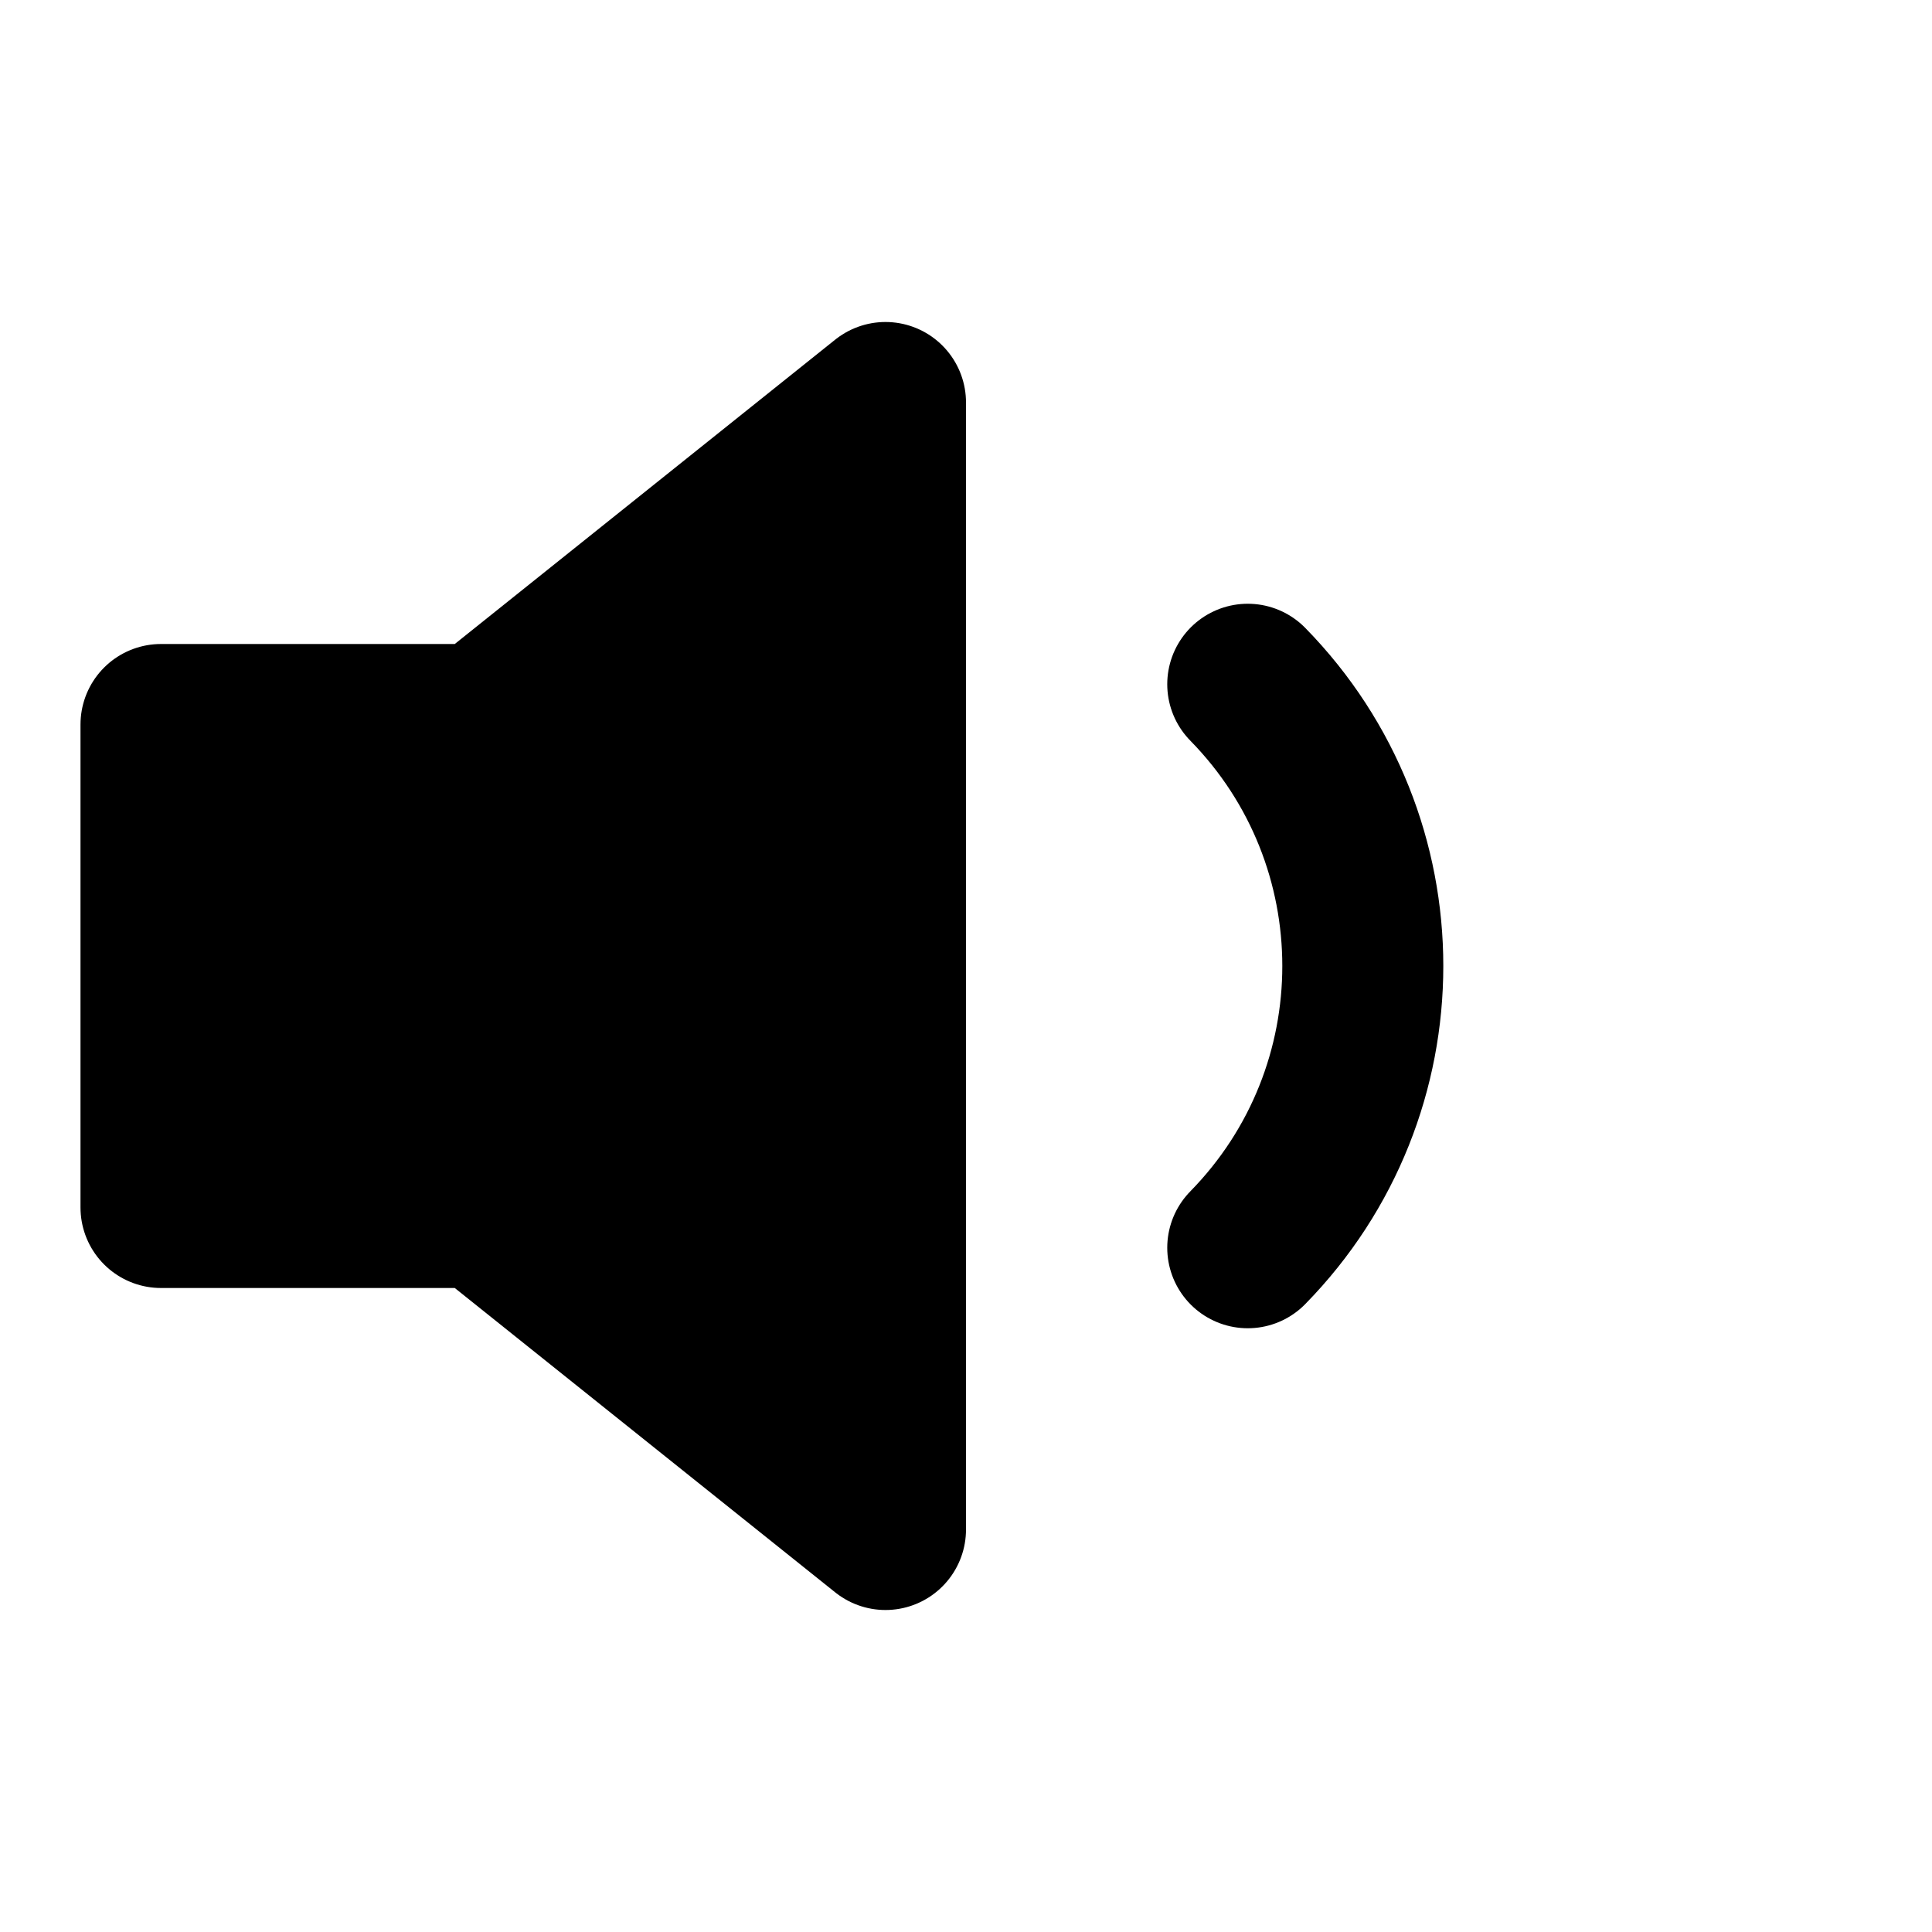
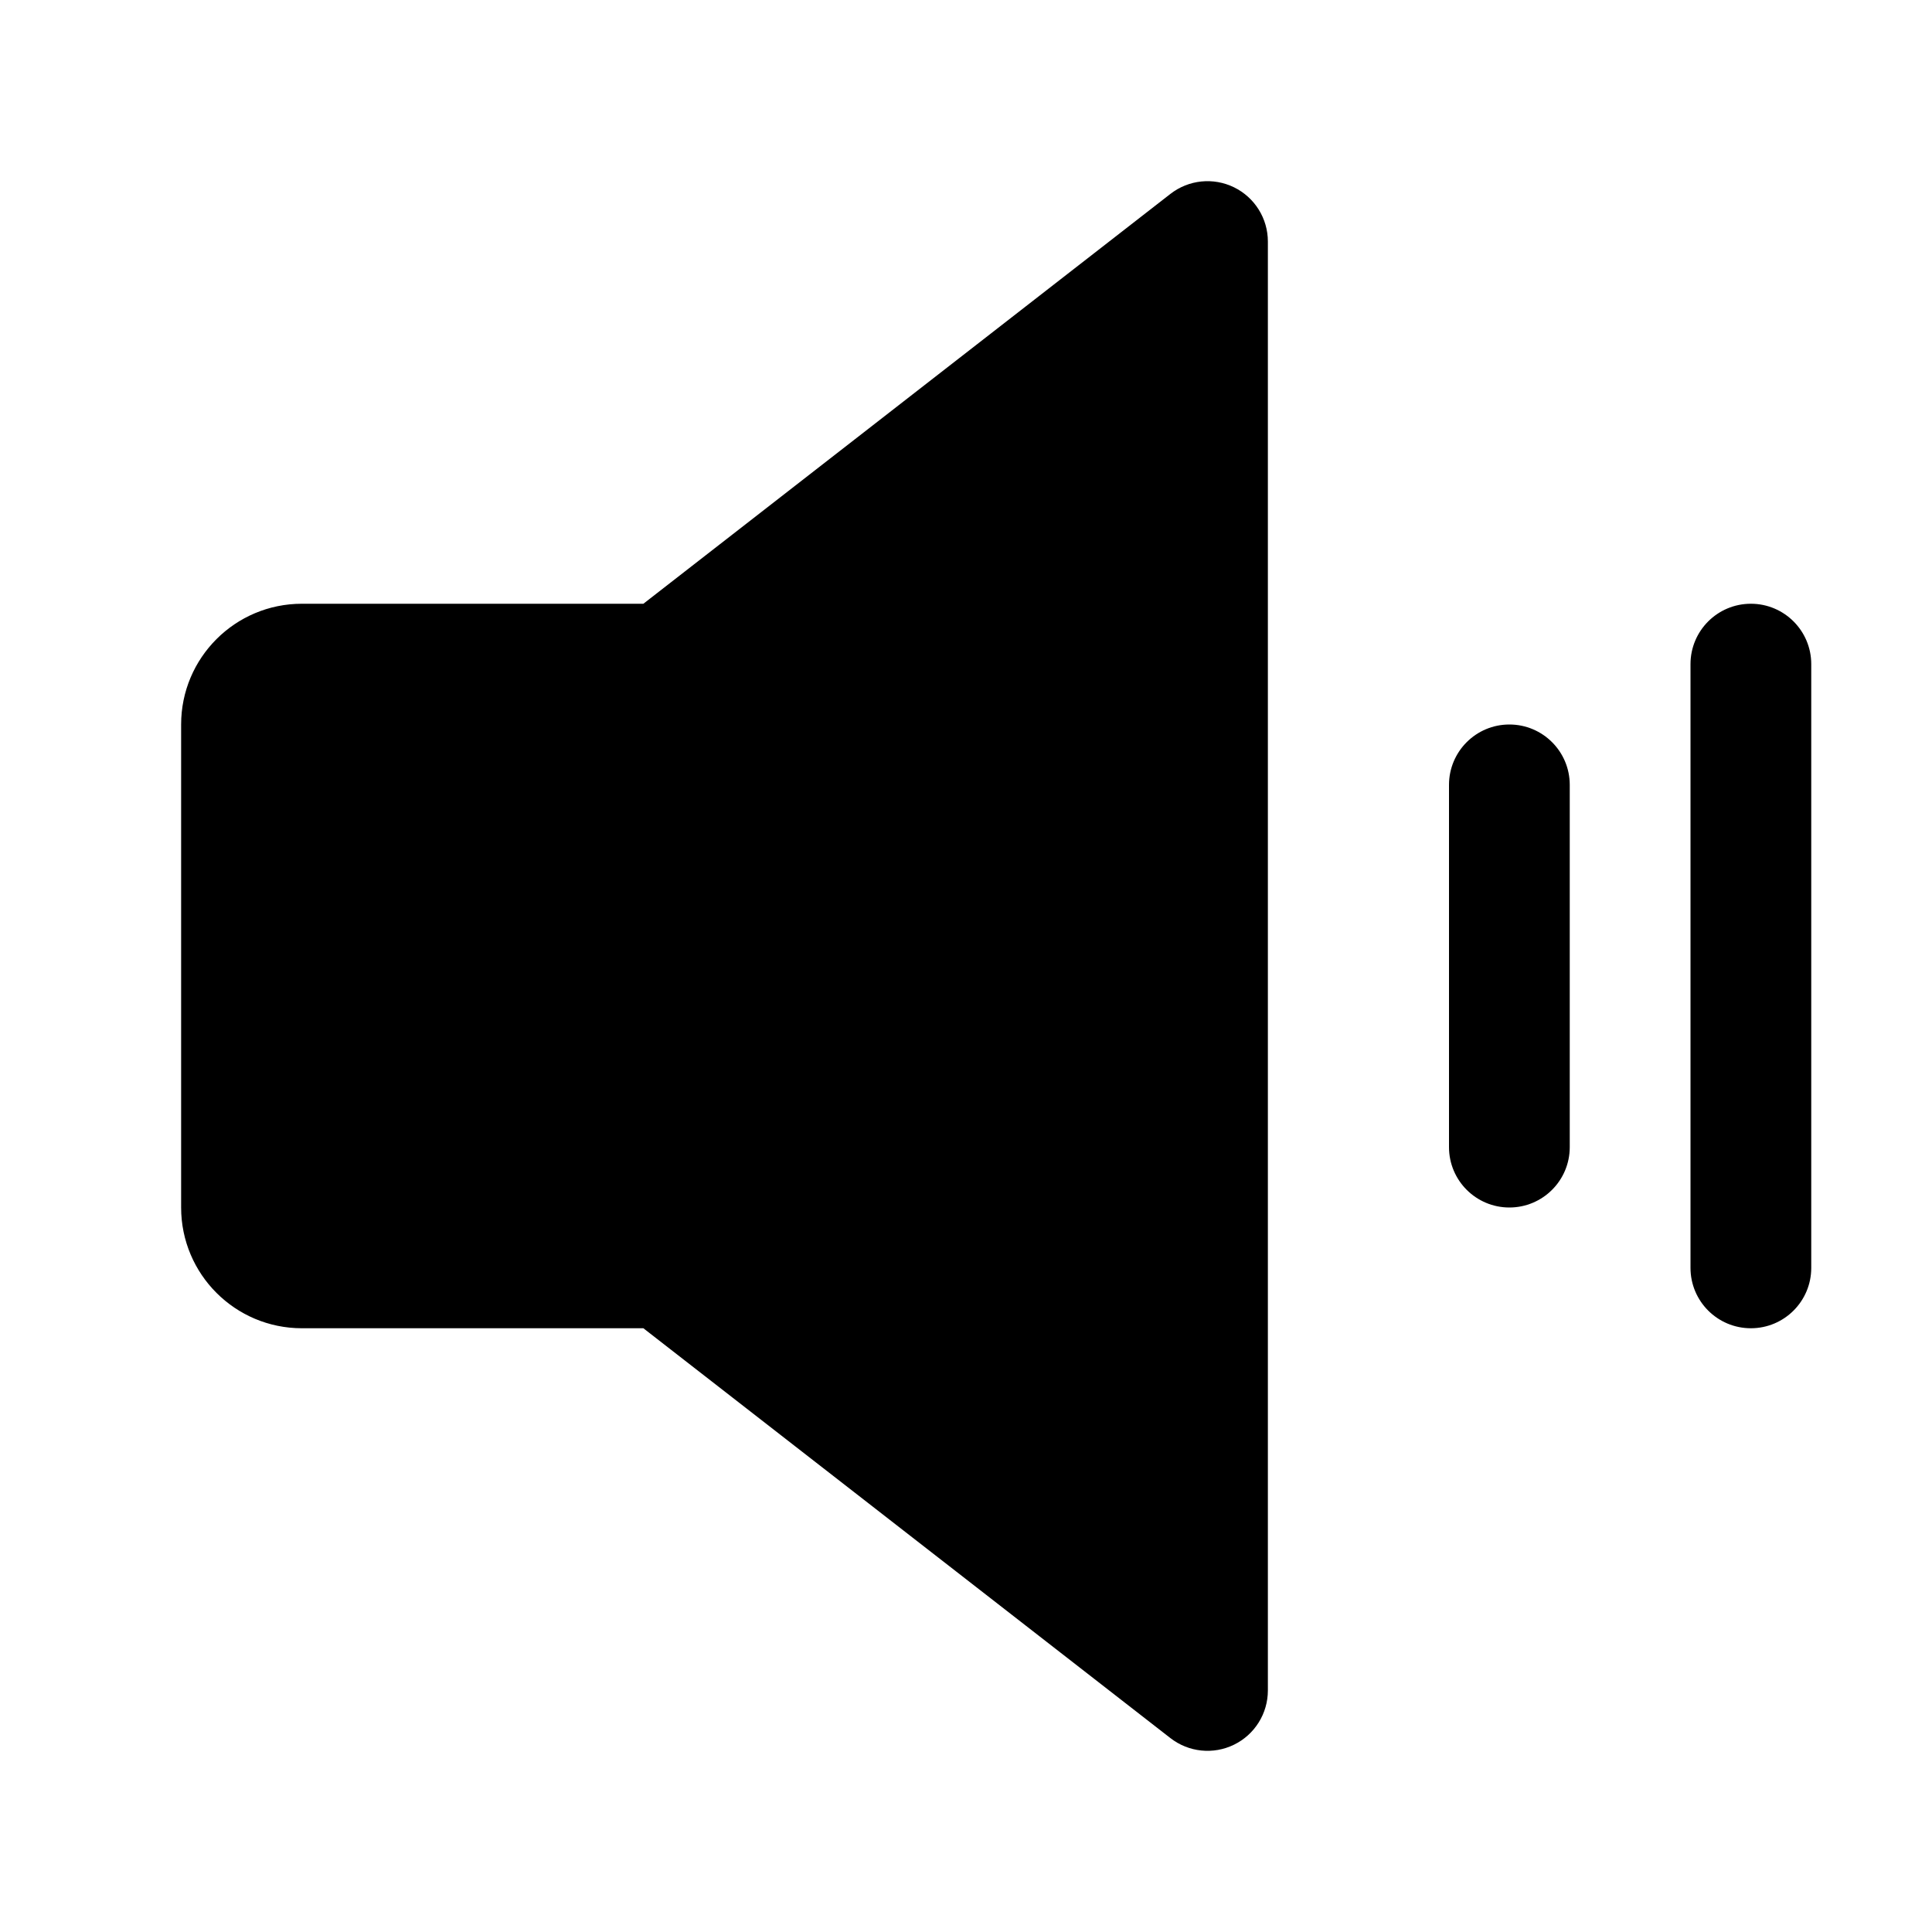
- <svg xmlns="http://www.w3.org/2000/svg" width="24" height="24" viewBox="0 0 24 24" fill="none" stroke="black" stroke-width="2" stroke-linecap="round" stroke-linejoin="round">
-   <path d="M11 5 6 9H2v6h4l5 4Z" fill="black" />
-   <path d="M15.5 8.5a5 5 0 0 1 0 7" />
+ <svg xmlns="http://www.w3.org/2000/svg" viewBox="0 0 256 256" fill="currentColor">
+   <path d="M168,32V224a8,8,0,0,1-12.91,6.31L85.25,176H40a16,16,0,0,1-16-16V96A16,16,0,0,1,40,80H85.25l69.84-54.31A8,8,0,0,1,168,32Zm32,64a8,8,0,0,0-8,8v48a8,8,0,0,0,16,0V104A8,8,0,0,0,200,96Zm32-16a8,8,0,0,0-8,8v80a8,8,0,0,0,16,0V88A8,8,0,0,0,232,80Z" />
</svg>
